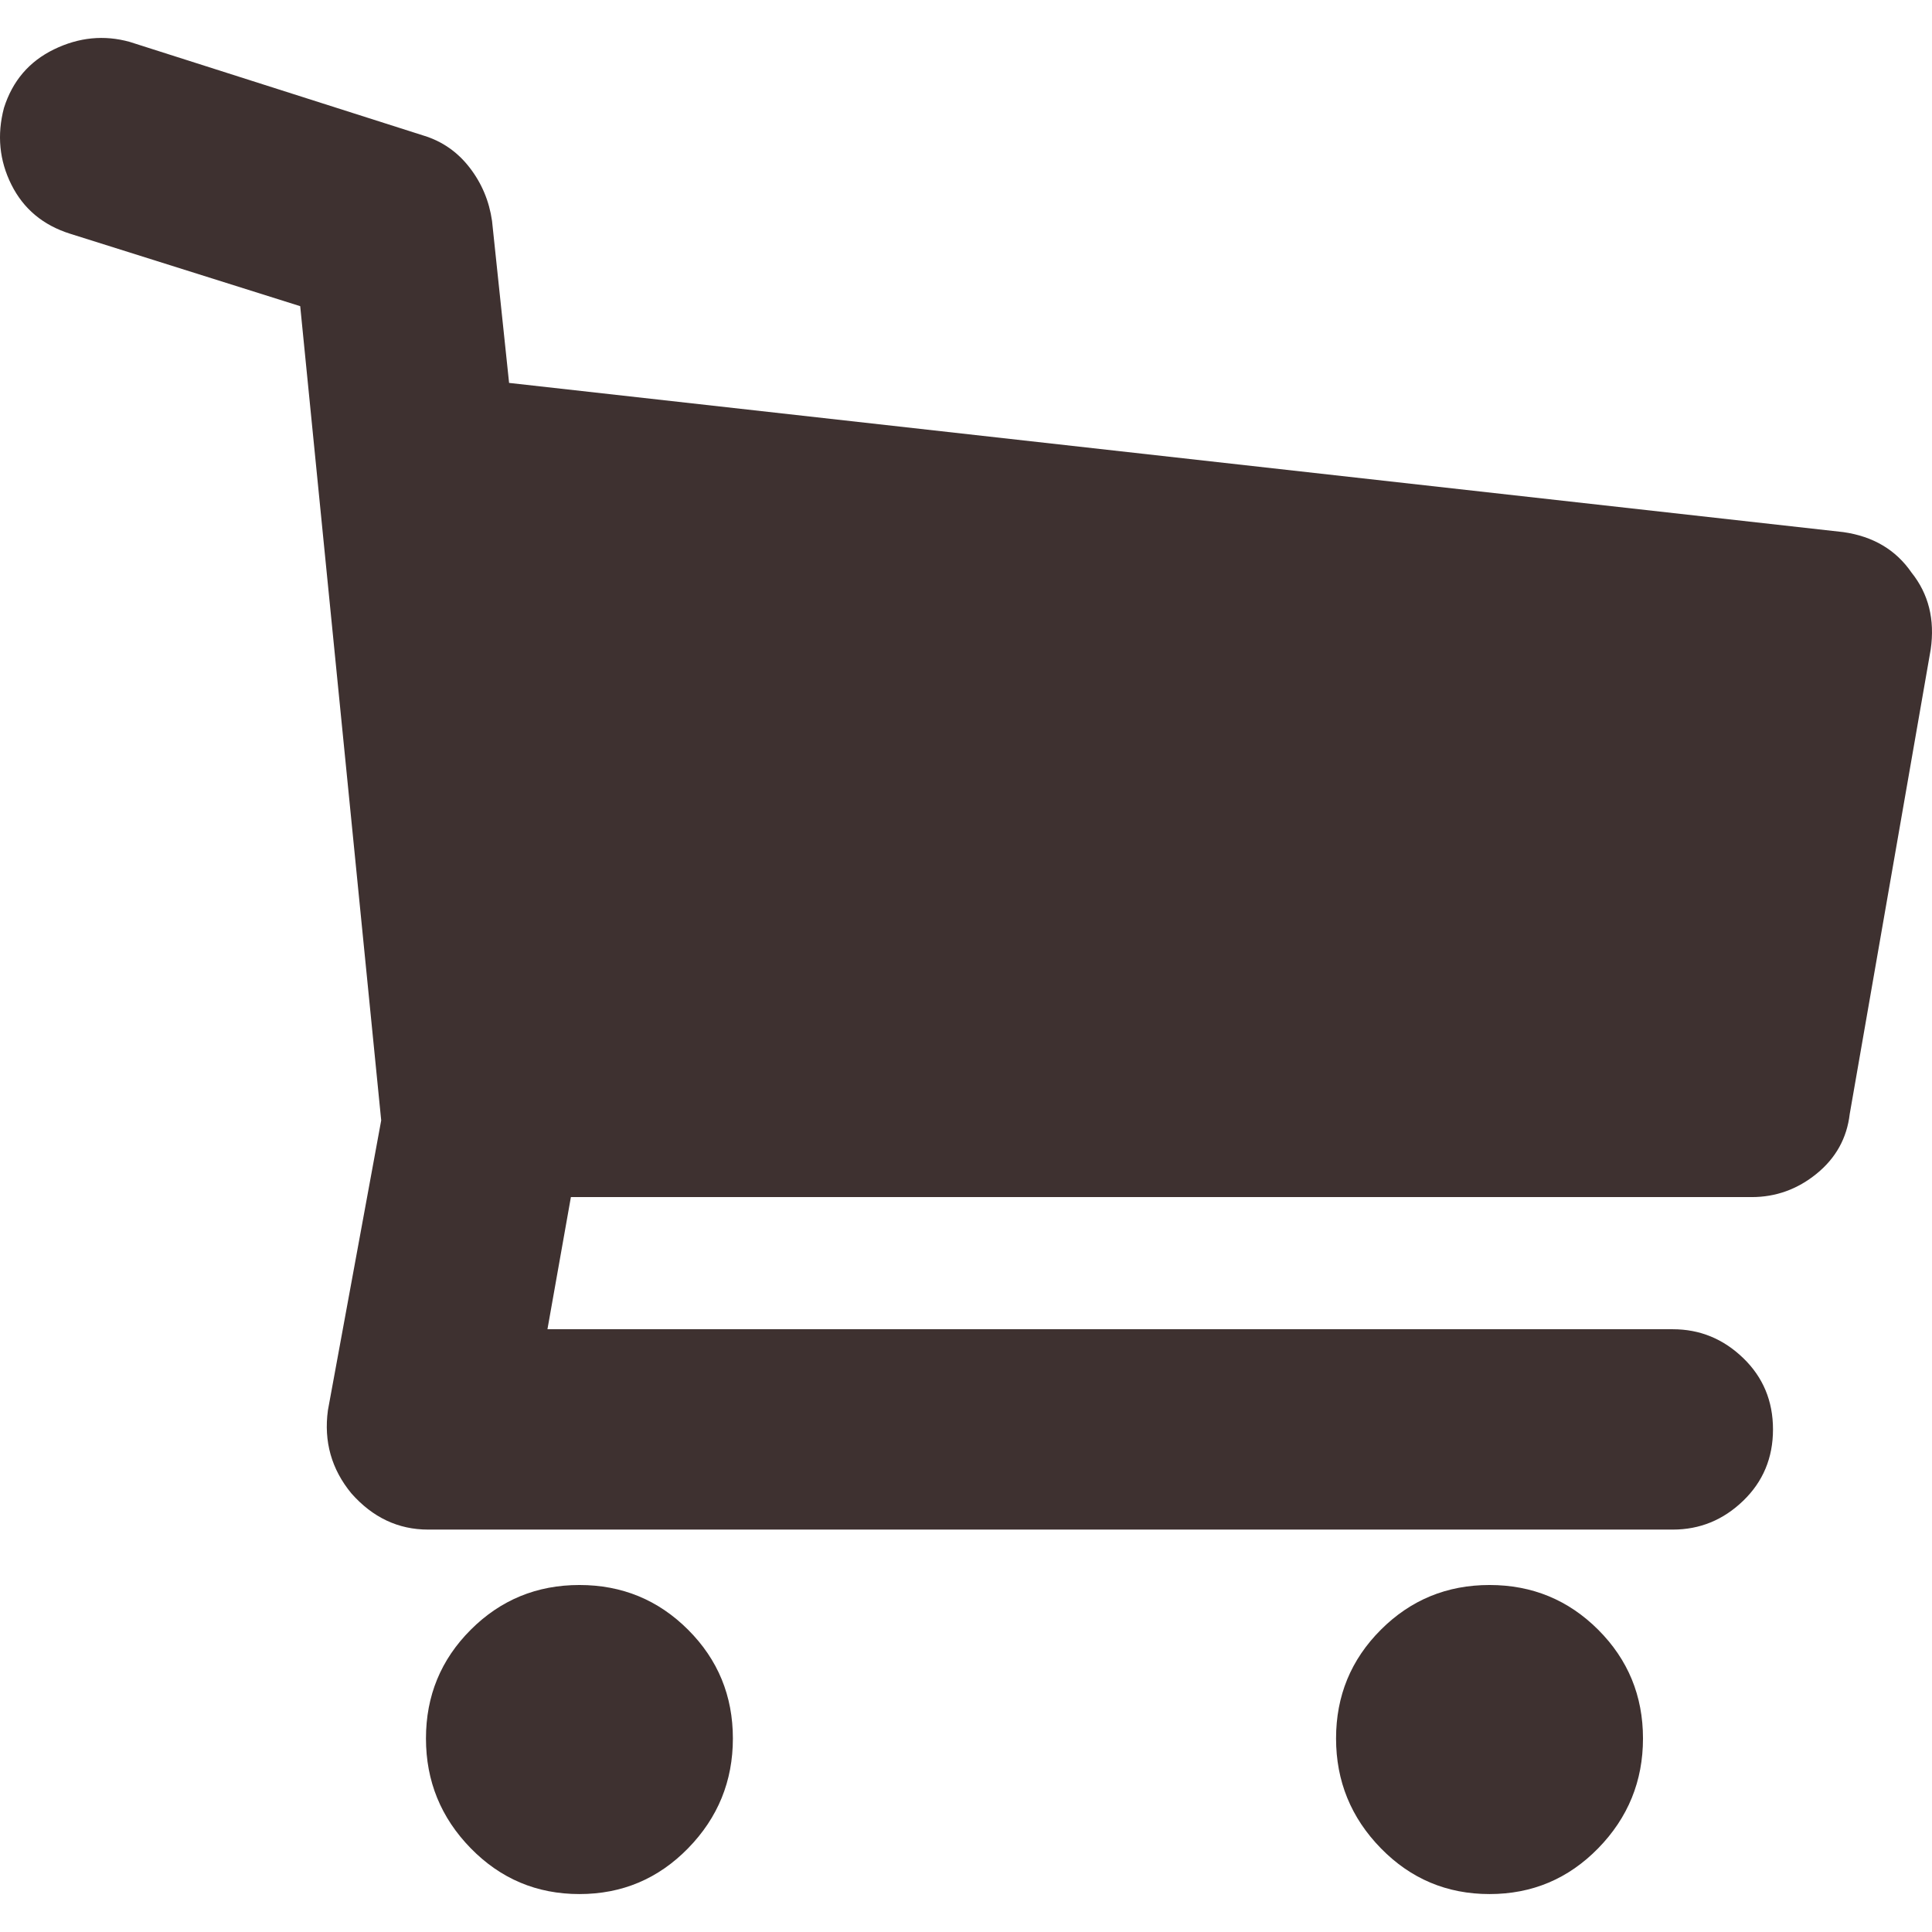
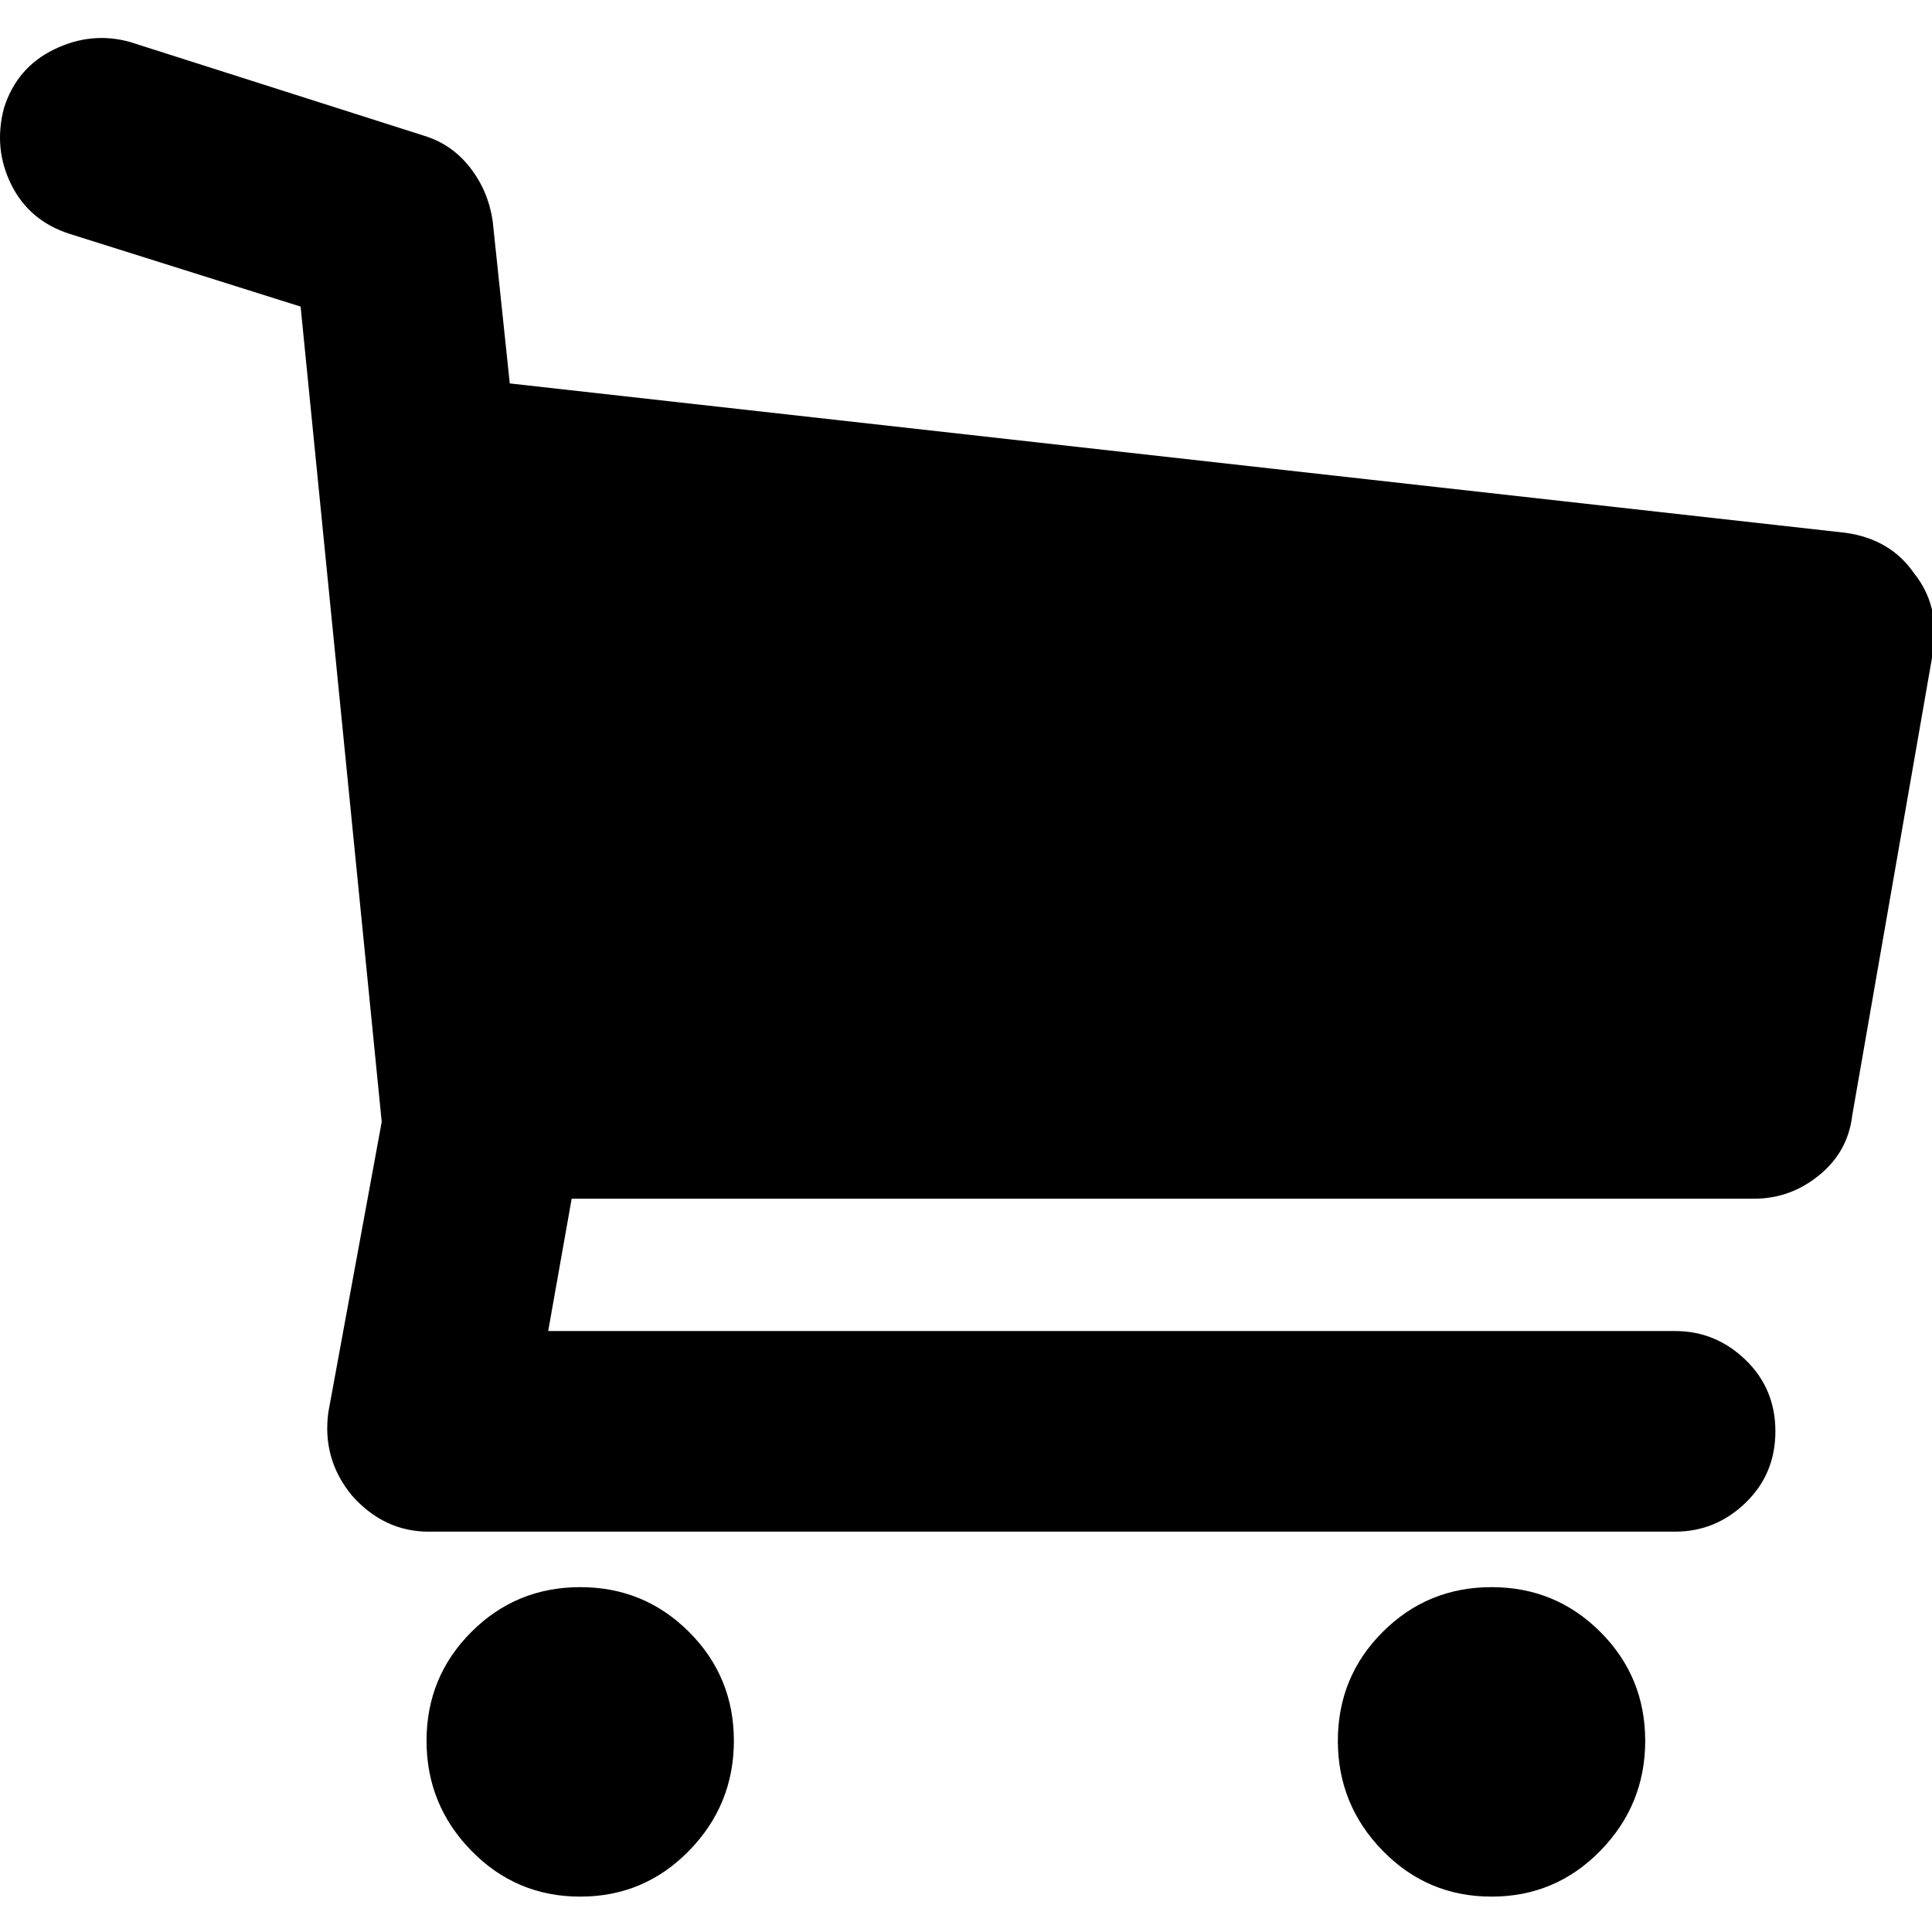
- <svg xmlns="http://www.w3.org/2000/svg" version="1.1" id="Capa_1" x="0px" y="0px" viewBox="0 0 554.748 554.748" style="enable-background:new 0 0 554.748 554.748;" xml:space="preserve" width="512px" height="512px">
-   <path d="M548.873,164.412c4.896,6.12,6.73,13.464,5.508,22.032l-23.256,133.417    c-0.816,6.938-3.979,12.648-9.486,17.136c-5.508,4.488-11.729,6.732-18.666,6.732H163.925l-6.732,37.944H480.33    c7.752,0,14.48,2.754,20.195,8.262c5.713,5.508,8.566,12.342,8.566,20.502s-2.854,14.994-8.566,20.502    c-5.715,5.508-12.443,8.262-20.195,8.262H122.921c-8.568,0-15.912-3.468-22.032-10.401c-5.712-6.938-7.956-14.895-6.732-23.868    l15.3-83.232L86.201,87.914L20.105,67.106c-7.752-2.448-13.362-7.141-16.83-14.076c-3.468-6.937-4.182-14.28-2.142-22.032    c2.448-7.752,7.242-13.362,14.382-16.83s14.382-4.182,21.726-2.142l84.456,26.928c5.304,1.632,9.69,4.692,13.158,9.18    c3.468,4.488,5.61,9.589,6.426,15.301l4.896,46.512l383.112,42.84C537.857,154.008,544.385,157.884,548.873,164.412z     M166.374,455.113c12.24,0,22.644,4.284,31.212,12.854c8.568,8.565,12.852,18.972,12.852,31.212    c0,12.237-4.284,22.746-12.852,31.518c-8.568,8.772-18.972,13.158-31.212,13.158s-22.644-4.386-31.212-13.158    c-8.568-8.771-12.852-19.278-12.852-31.518s4.284-22.646,12.852-31.212C143.729,459.397,154.133,455.113,166.374,455.113z     M427.697,455.113c12.238,0,22.645,4.284,31.213,12.854c8.564,8.565,12.852,18.972,12.852,31.212    c0,12.237-4.285,22.746-12.852,31.518c-8.568,8.772-18.975,13.158-31.213,13.158c-12.24,0-22.646-4.386-31.211-13.158    c-8.568-8.771-12.855-19.278-12.855-31.518s4.285-22.646,12.855-31.212C405.053,459.397,415.457,455.113,427.697,455.113z" fill="#3e3130" />
+ <svg xmlns="http://www.w3.org/2000/svg" width="512" height="512" viewBox="0 0 554 554">
+   <path d="M548.873 164.412c4.896 6.12 6.73 13.464 5.508 22.032l-23.256 133.417c-.816 6.938-3.979 12.648-9.486 17.136-5.508 4.488-11.729 6.732-18.666 6.732H163.925l-6.732 37.944H480.33c7.752 0 14.48 2.754 20.195 8.262 5.713 5.508 8.566 12.342 8.566 20.502s-2.854 14.994-8.566 20.502c-5.715 5.508-12.443 8.262-20.195 8.262H122.921c-8.568 0-15.912-3.468-22.032-10.401-5.712-6.938-7.956-14.895-6.732-23.868l15.3-83.232L86.201 87.914 20.105 67.106c-7.752-2.448-13.362-7.141-16.83-14.076-3.468-6.937-4.182-14.28-2.142-22.032 2.448-7.752 7.242-13.362 14.382-16.83s14.382-4.182 21.726-2.142l84.456 26.928c5.304 1.632 9.69 4.692 13.158 9.18 3.468 4.488 5.61 9.589 6.426 15.301l4.896 46.512 383.112 42.84c8.568 1.221 15.096 5.097 19.584 11.625zM166.374 455.113c12.24 0 22.644 4.284 31.212 12.854 8.568 8.565 12.852 18.972 12.852 31.212 0 12.237-4.284 22.746-12.852 31.518-8.568 8.772-18.972 13.158-31.212 13.158s-22.644-4.386-31.212-13.158c-8.568-8.771-12.852-19.278-12.852-31.518s4.284-22.646 12.852-31.212c8.567-8.57 18.971-12.854 31.212-12.854zm261.323 0c12.238 0 22.645 4.284 31.213 12.854 8.564 8.565 12.852 18.972 12.852 31.212 0 12.237-4.285 22.746-12.852 31.518-8.568 8.772-18.975 13.158-31.213 13.158-12.24 0-22.646-4.386-31.211-13.158-8.568-8.771-12.855-19.278-12.855-31.518s4.285-22.646 12.855-31.212c8.567-8.57 18.971-12.854 31.211-12.854z" />
</svg>
